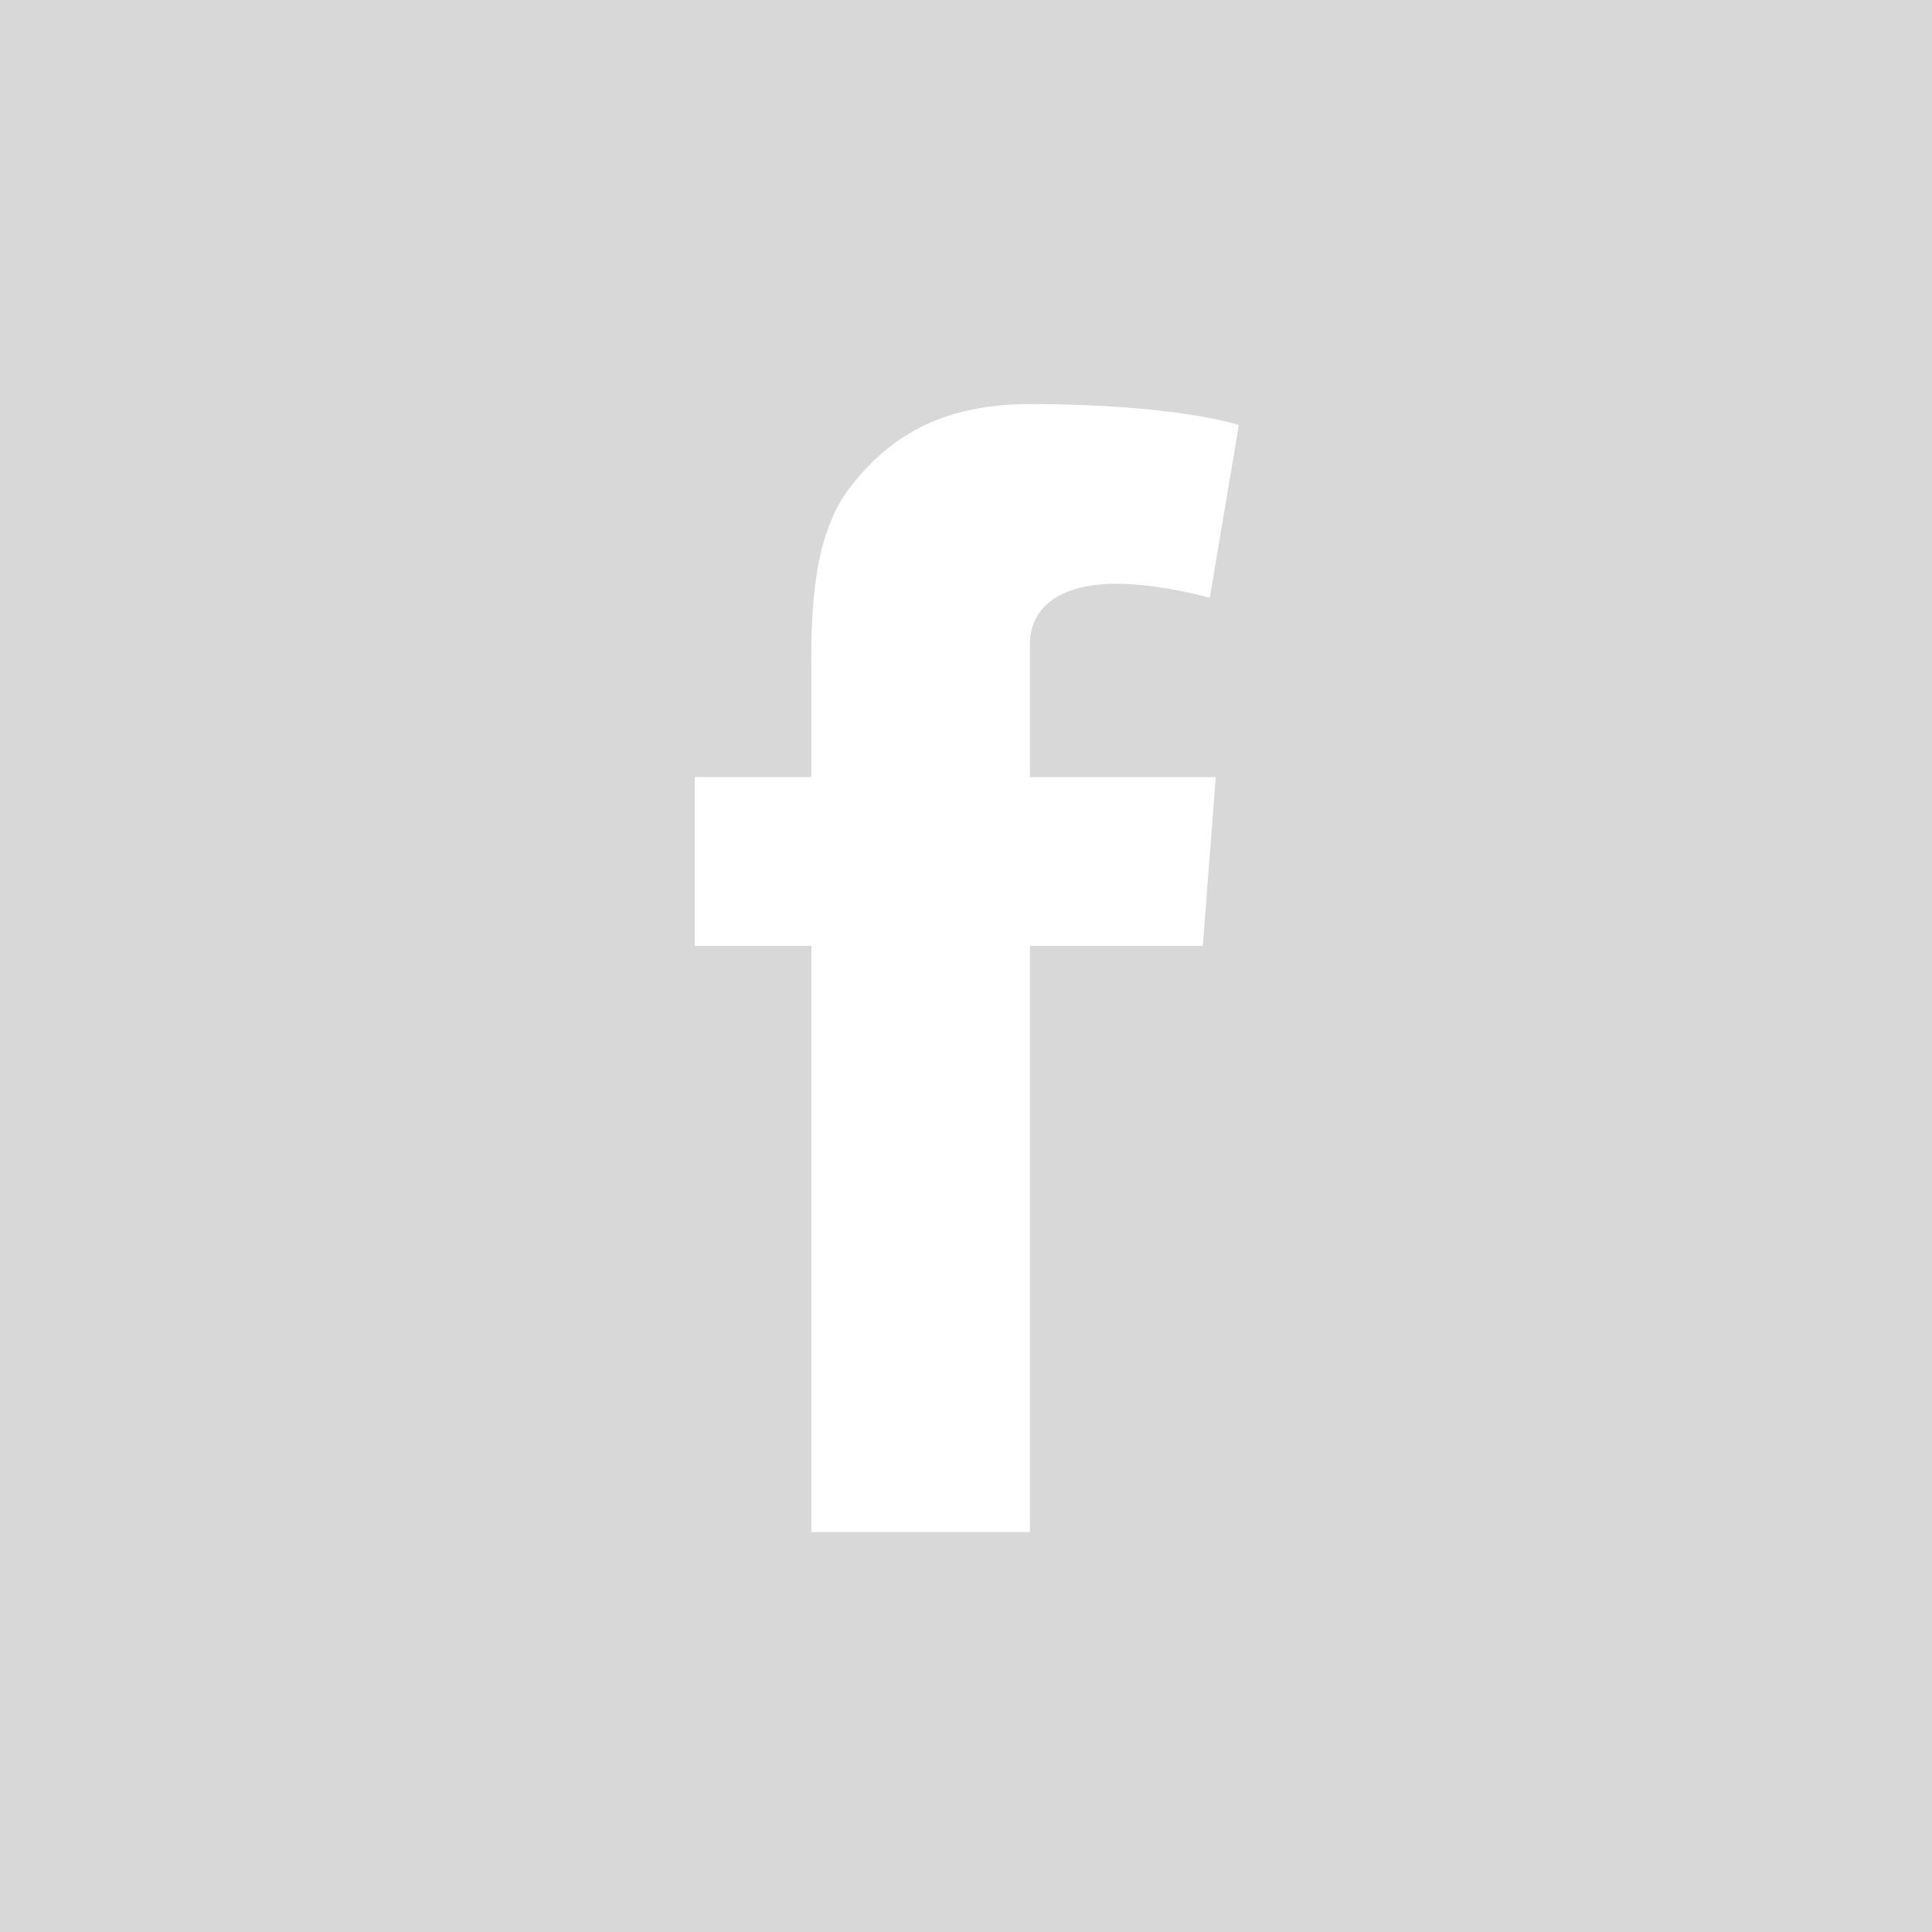
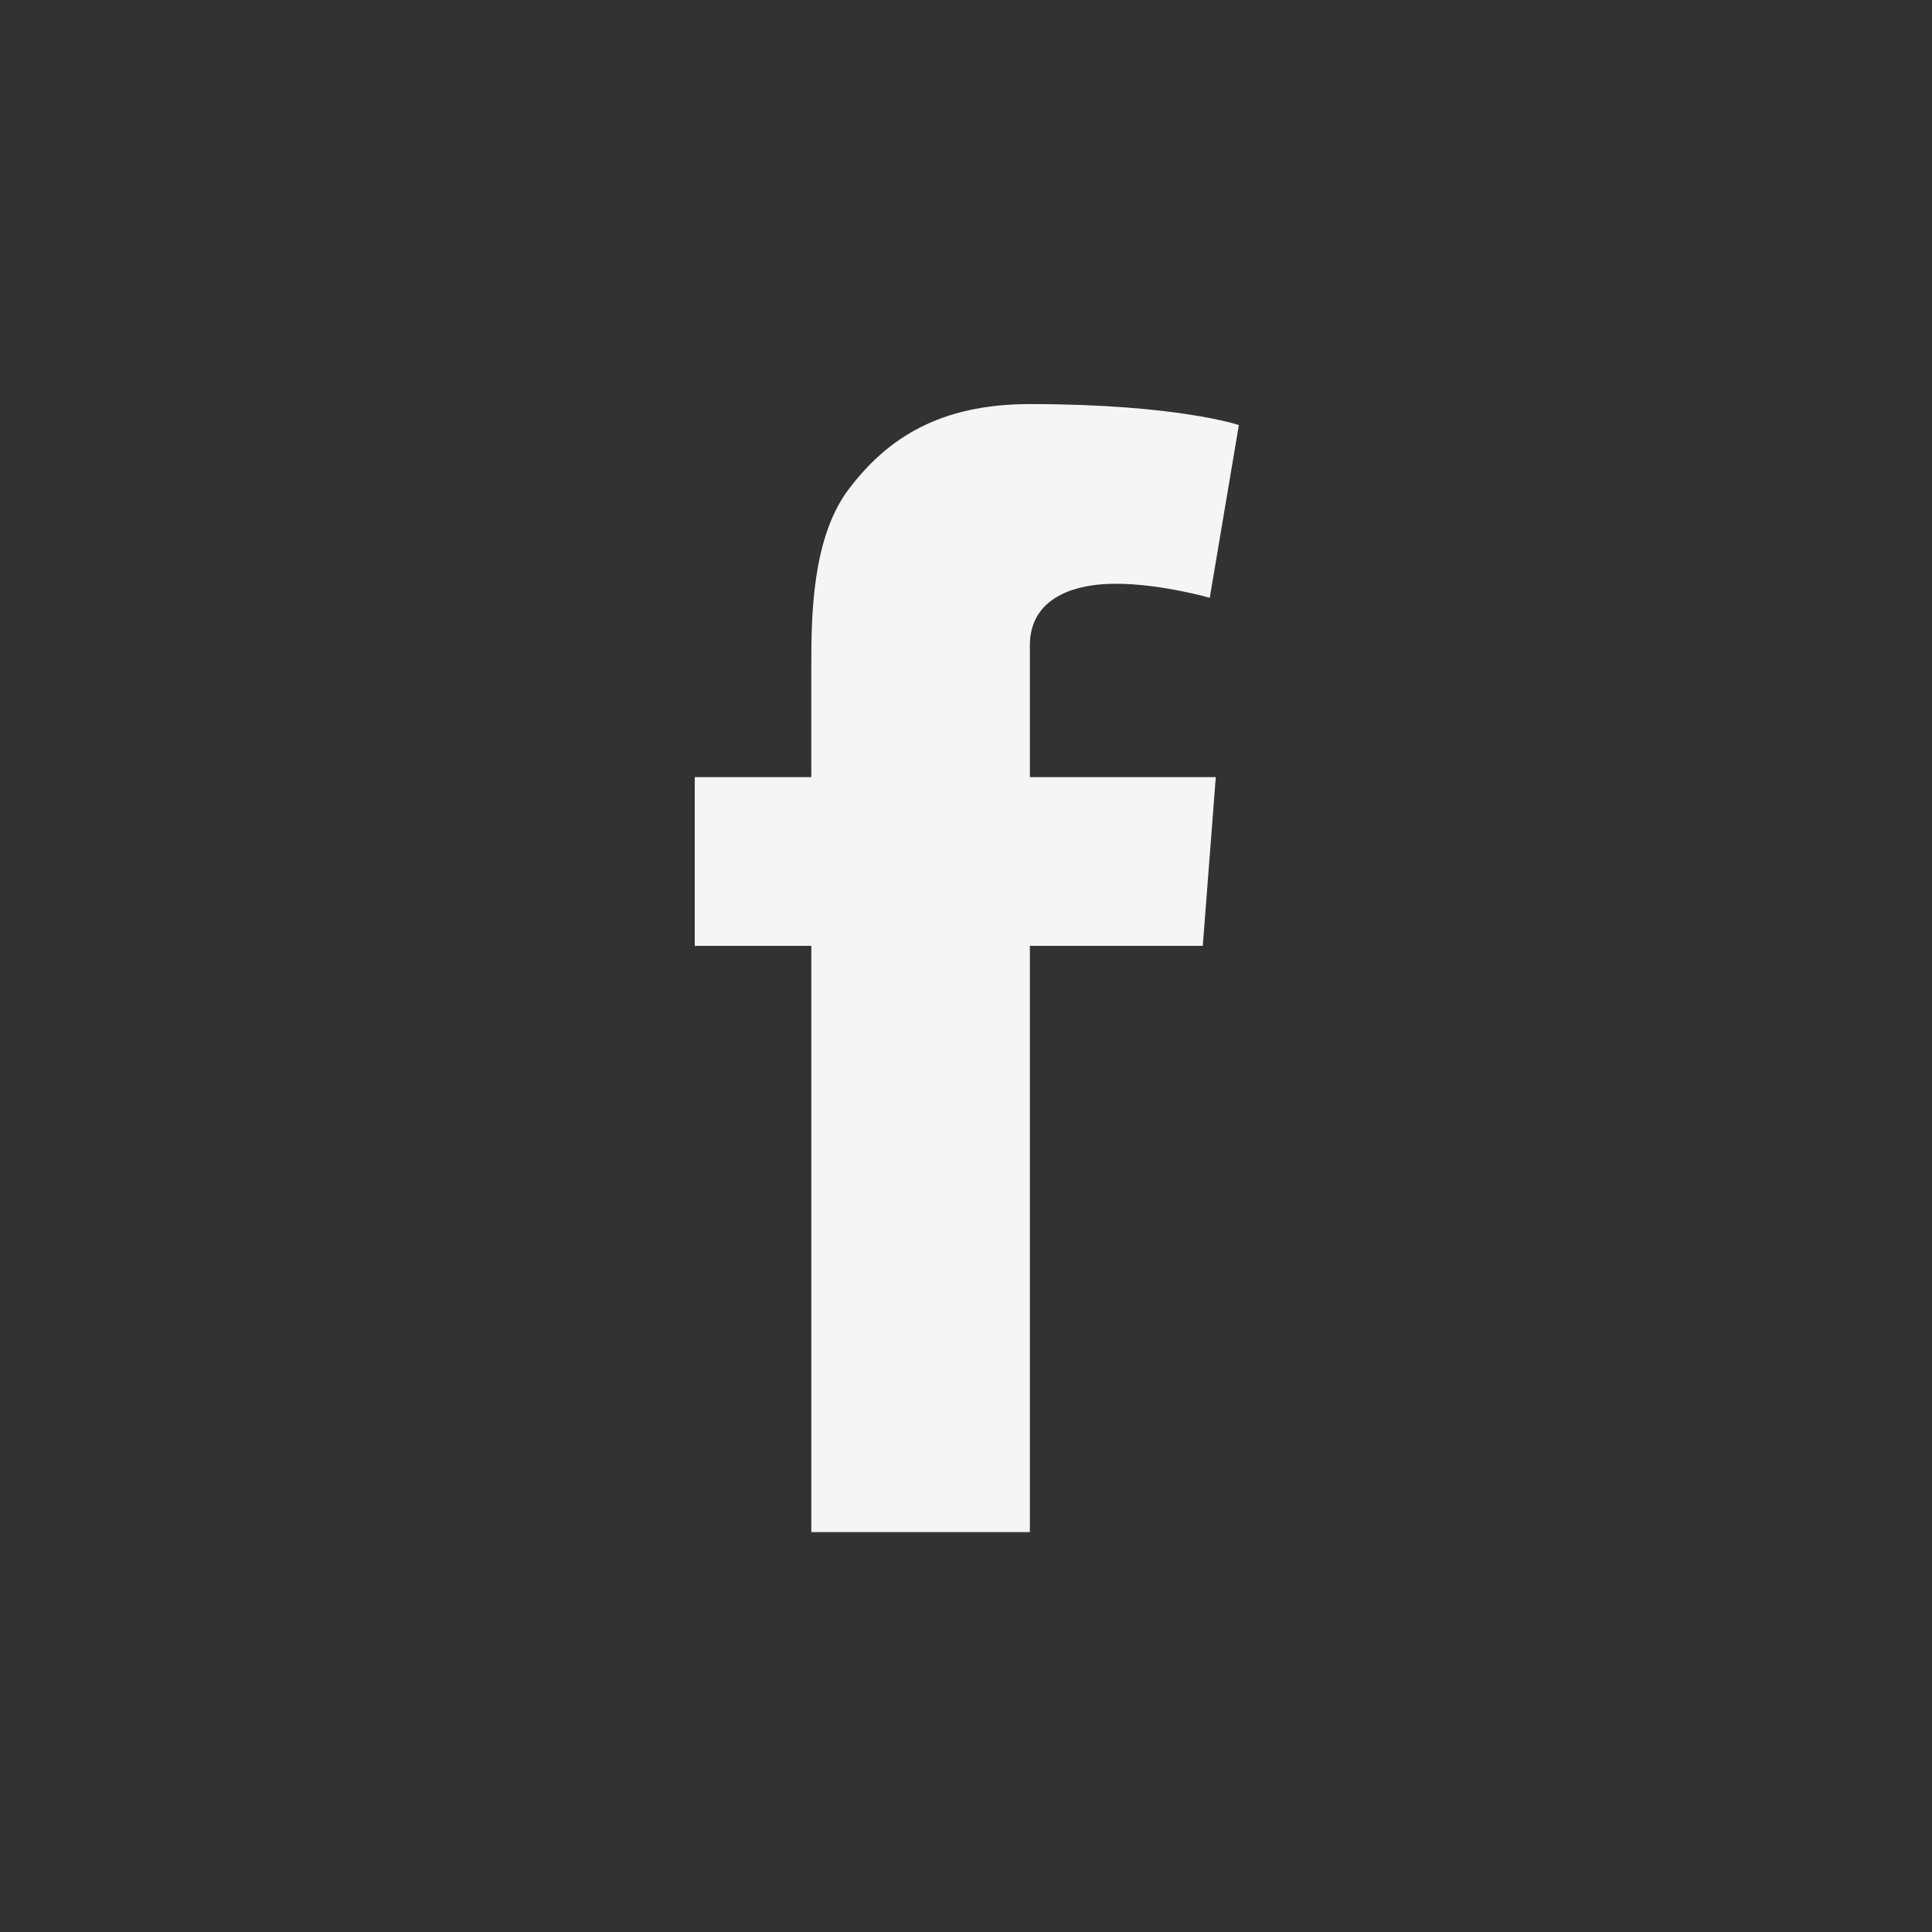
<svg xmlns="http://www.w3.org/2000/svg" version="1.0" class="social" x="0px" y="0px" width="100px" height="100px" viewBox="0 0 100 100" enable-background="new 0 0 100 100" xml:space="preserve">
-   <rect id="square" fill="#D8D8D8" width="100" height="100" />
-   <path id="twitter_1_" display="none" fill="#FFFFFF" d="M77.877,32.706c-2.051,0.911-4.258,1.525-6.569,1.803  c2.362-1.416,4.176-3.659,5.028-6.328c-2.212,1.311-4.657,2.26-7.266,2.771c-2.082-2.221-5.058-3.611-8.349-3.611  c-6.313,0-11.435,5.126-11.435,11.441c0,0.897,0.097,1.767,0.294,2.604c-9.506-0.479-17.932-5.027-23.577-11.955  c-0.984,1.696-1.549,3.662-1.549,5.759c0,3.962,2.02,7.468,5.089,9.52c-1.874-0.058-3.64-0.576-5.183-1.429v0.141  c0,5.544,3.942,10.168,9.178,11.218c-0.96,0.269-1.97,0.402-3.015,0.402c-0.737,0-1.456-0.067-2.151-0.202  c1.454,4.542,5.677,7.852,10.684,7.941c-3.916,3.068-8.848,4.896-14.205,4.896c-0.924,0-1.836-0.052-2.729-0.156  c5.062,3.243,11.075,5.138,17.534,5.138c21.042,0,32.543-17.429,32.543-32.551c0-0.496-0.01-0.991-0.03-1.479  C74.405,37.014,76.348,35.001,77.877,32.706" />
-   <path id="facebook_1_" fill="#FFFFFF" d="M35.959,40.223h6.034v-5.865c0-2.588,0.065-6.576,1.944-9.046  c1.979-2.618,4.696-4.397,9.369-4.397c7.611,0,10.818,1.086,10.818,1.086l-1.508,8.942c0,0-2.518-0.728-4.862-0.728  c-2.351,0-4.448,0.842-4.448,3.188v6.821h9.623l-0.673,8.734h-8.95v30.342H41.994V48.957h-6.034V40.223z" />
-   <path id="youtube" display="none" fill="#FFFFFF" d="M60.825,50.137L41.487,61.494V38.776L60.825,50.137z M78.886,60.667V39.546  c0,0,0-10.181-10.179-10.181h-38.71c0,0-10.173,0-10.173,10.181v21.121c0,0,0,10.181,10.173,10.181h38.71  C68.707,70.848,78.886,70.848,78.886,60.667" />
-   <rect id="webbox" x="20" y="29" display="none" fill="#FFFFFF" width="59" height="42" />
-   <text transform="matrix(1 0 0 1 29.457 54.5156)" display="none" fill="#D8D8D8" font-family="'OpenSans-Bold'" font-size="16">www</text>
+   <rect id="square" fill="#323232" width="100" height="100" />
+   <path id="facebook" fill="whitesmoke" d="M35.959,40.223h6.034v-5.865c0-2.588,0.065-6.576,1.944-9.046  c1.979-2.618,4.696-4.397,9.369-4.397c7.611,0,10.818,1.086,10.818,1.086l-1.508,8.942c0,0-2.518-0.728-4.862-0.728  c-2.351,0-4.448,0.842-4.448,3.188v6.821h9.623l-0.673,8.734h-8.95v30.342H41.994V48.957h-6.034V40.223z" />
</svg>
